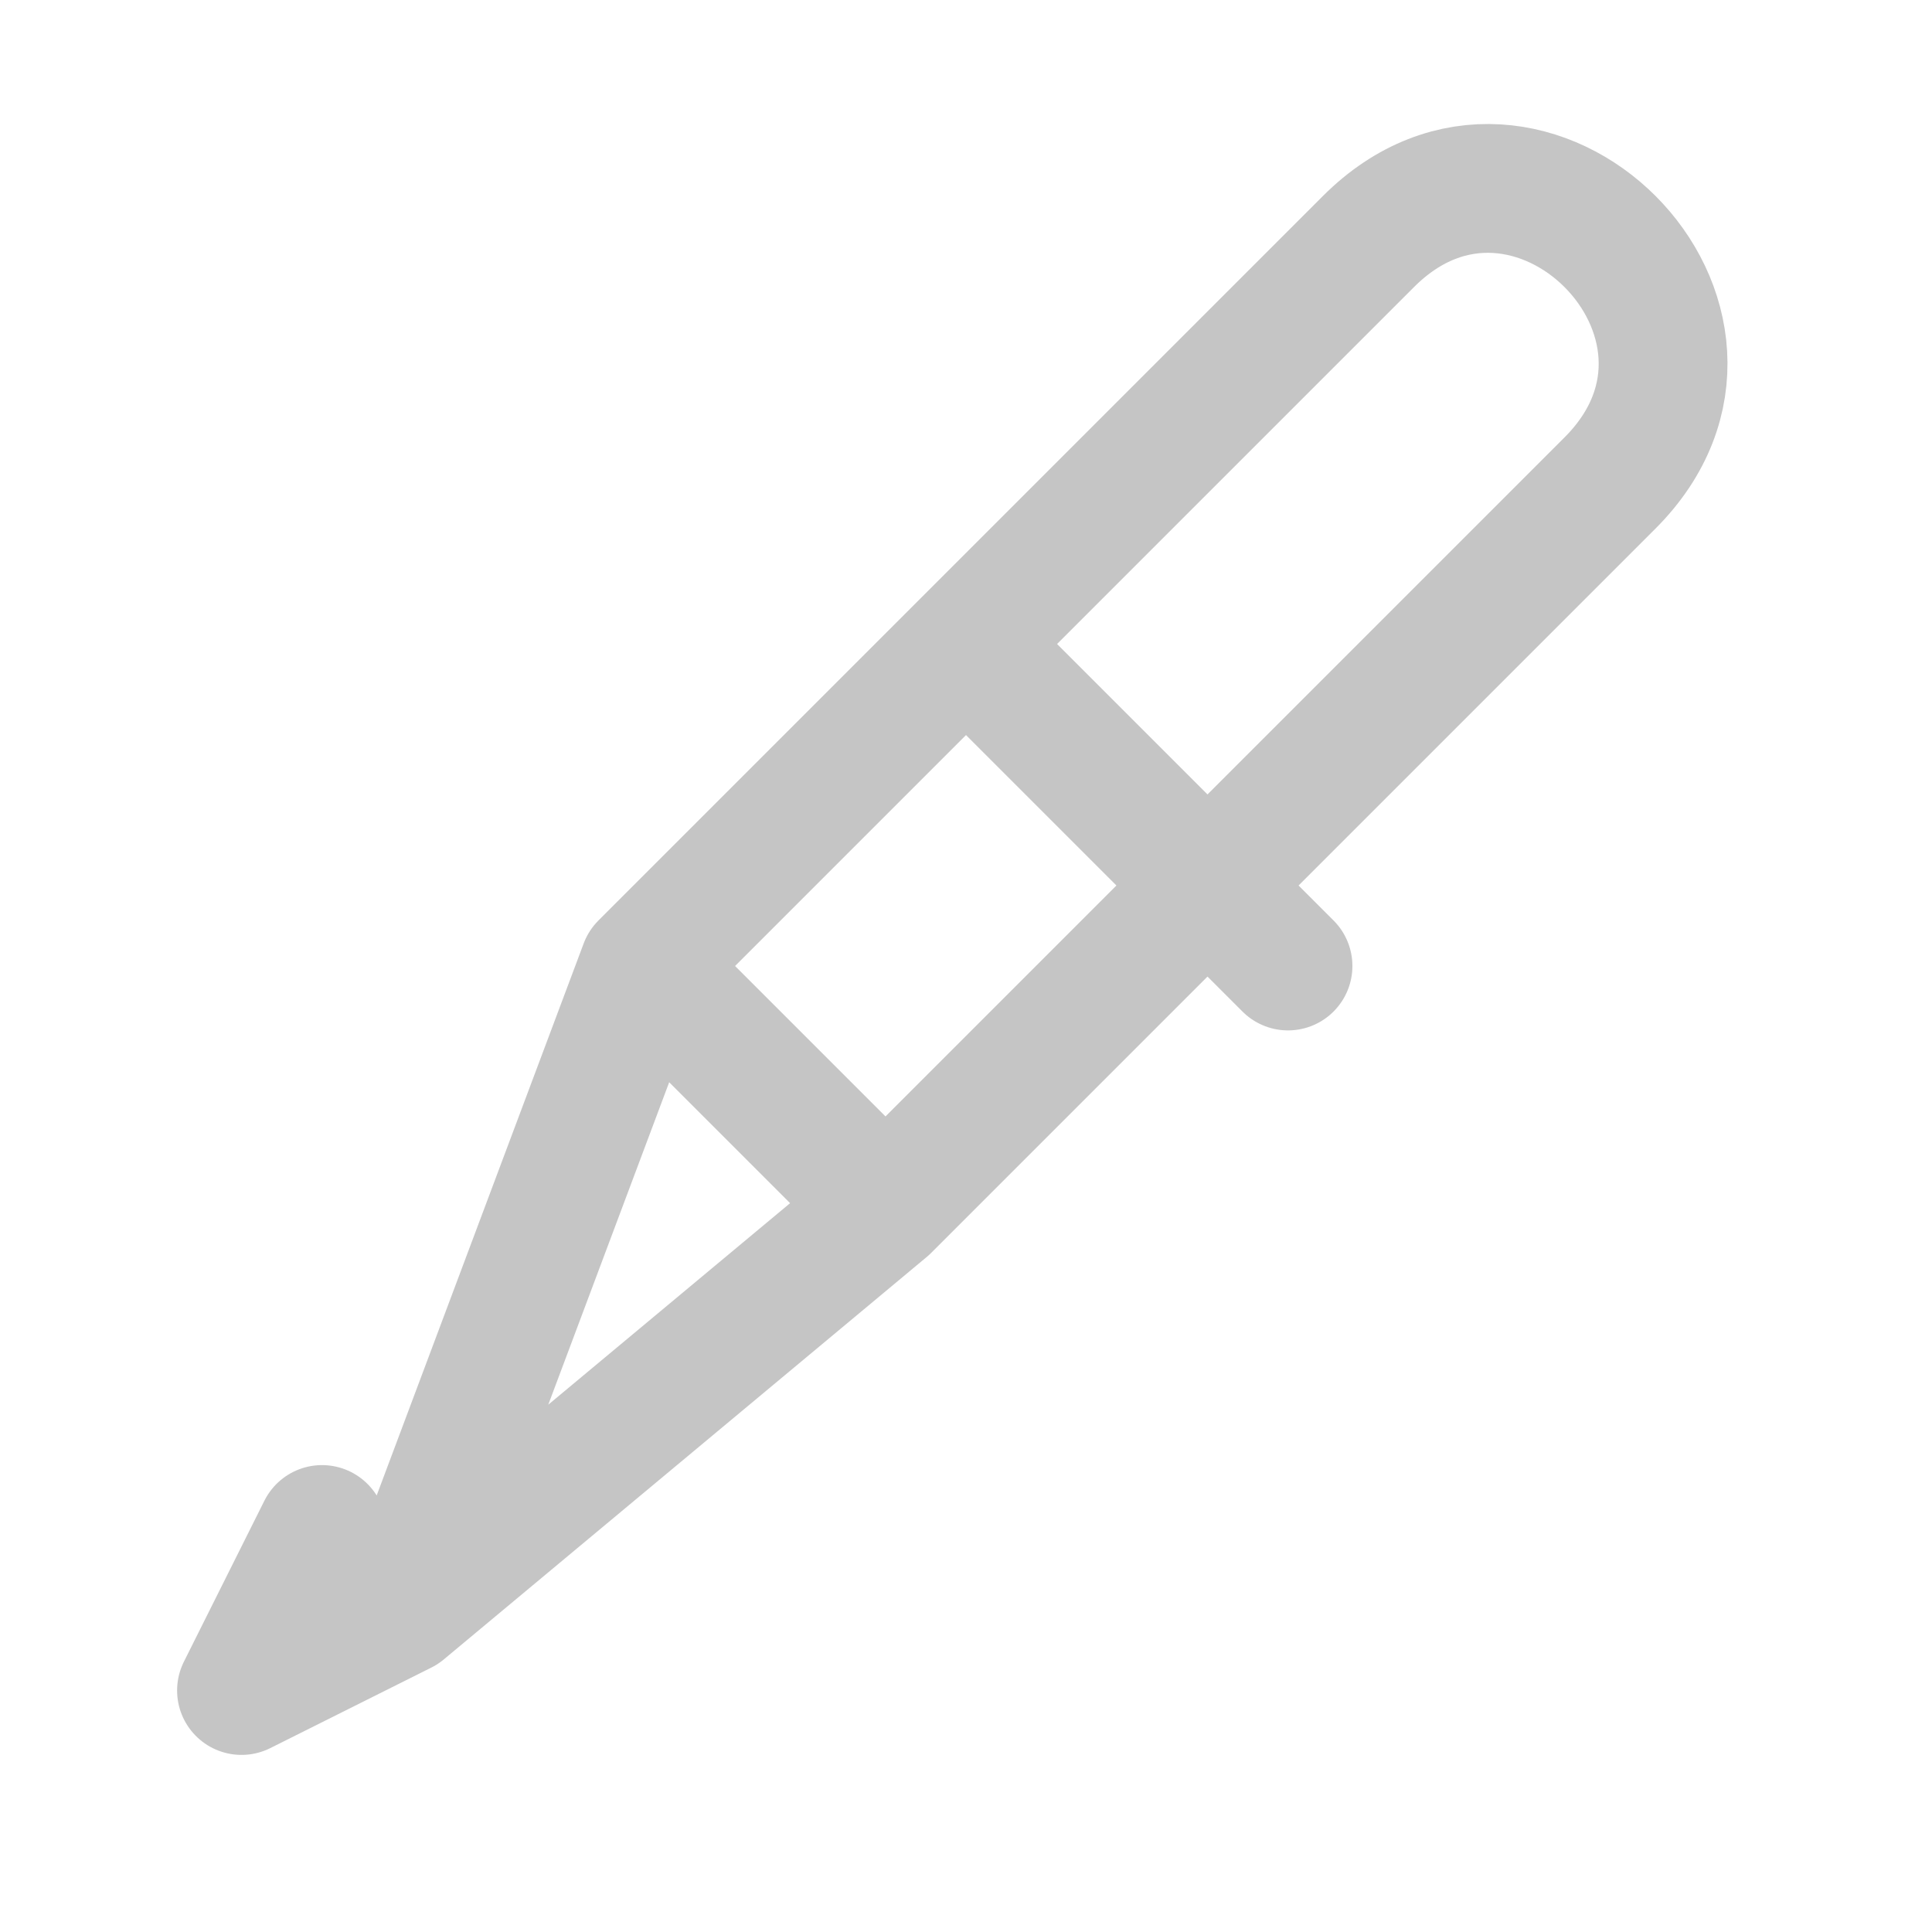
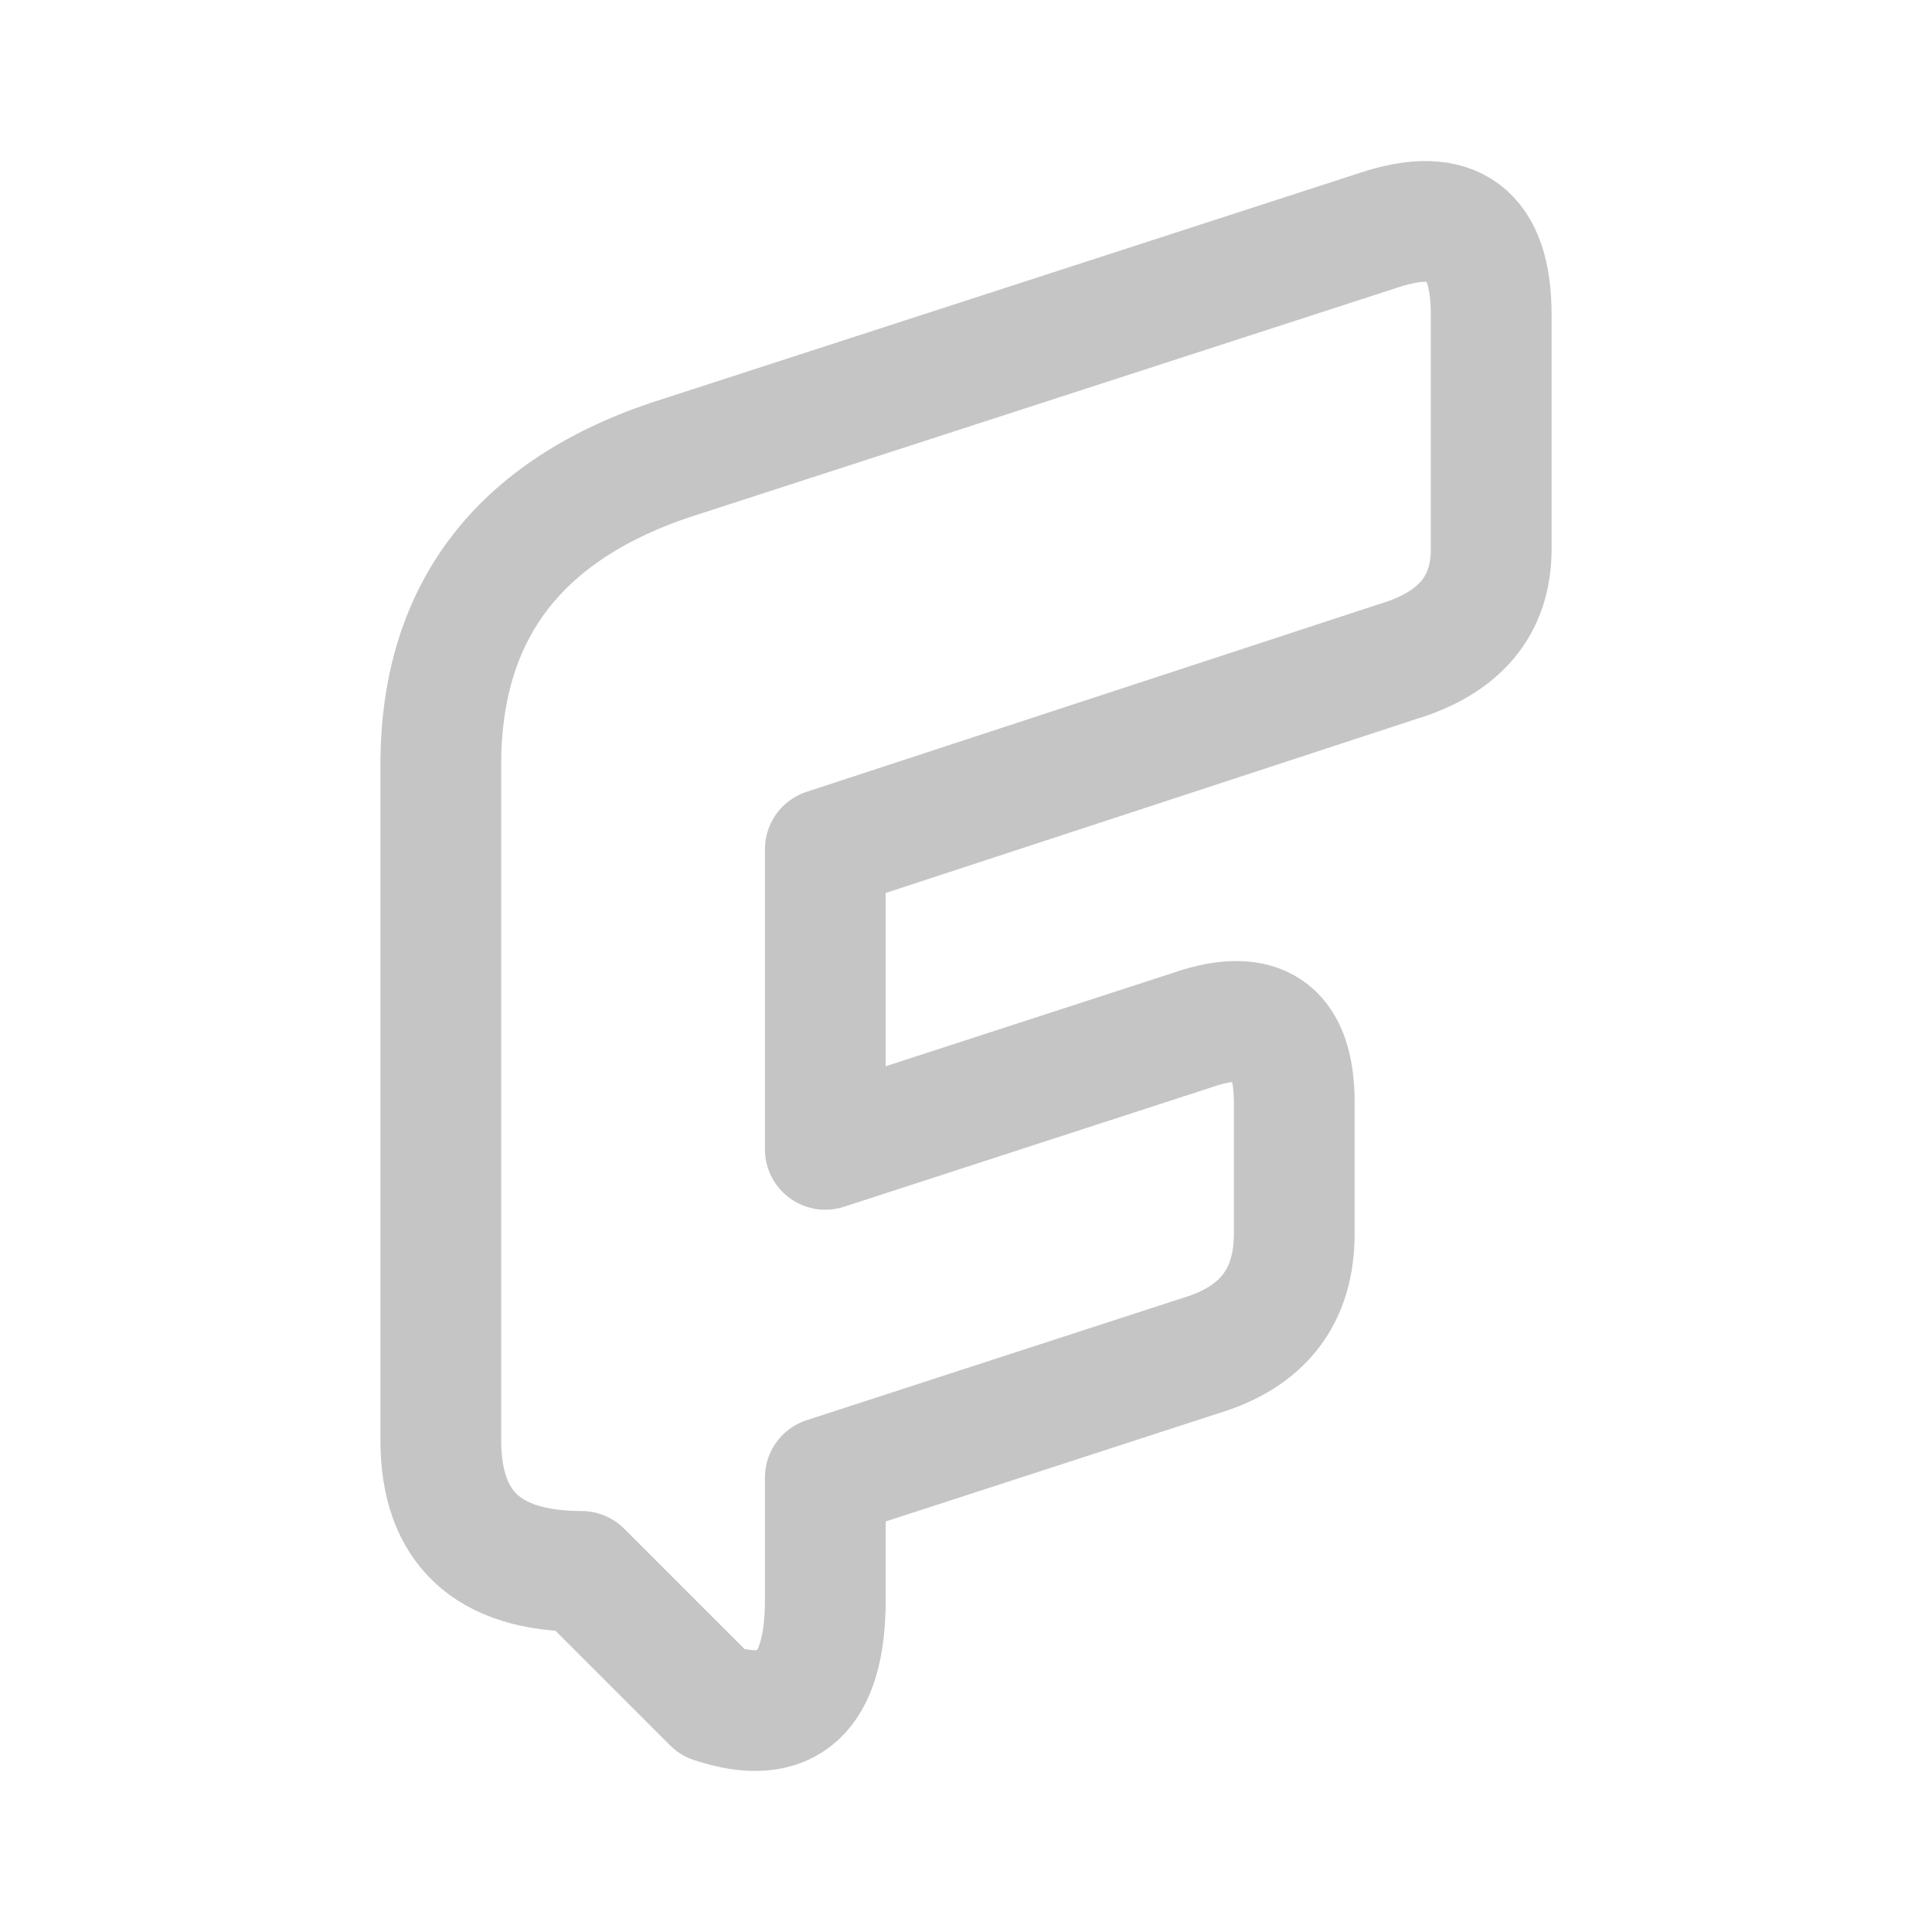
- <svg xmlns="http://www.w3.org/2000/svg" viewBox="0 0 24 24" fill="none" stroke="#C5C5C5" stroke-width="1.6" stroke-linecap="round" stroke-linejoin="round">
-   <path d="M5 20l3-8L17 3c2-2 5 1 3 3l-9 9-6 5zM8 12l3 3M5 20l-2 1 1-2M12 8l4 4" />
+ <svg xmlns="http://www.w3.org/2000/svg" width="24" height="24" viewBox="26 19.45 206 206">
+   <path fill="none" stroke="#C5C5C5" stroke-width="12.875" stroke-linejoin="round" d="M88 187Q73 187 73 173V101Q73 76 99 68L173 44Q185 40 185 53V78Q185 87 175 90L114 110V142L154 129Q164 126 164 137V151Q164 161 154 164L114 177V190Q114 205 102 201Z" />
</svg>
